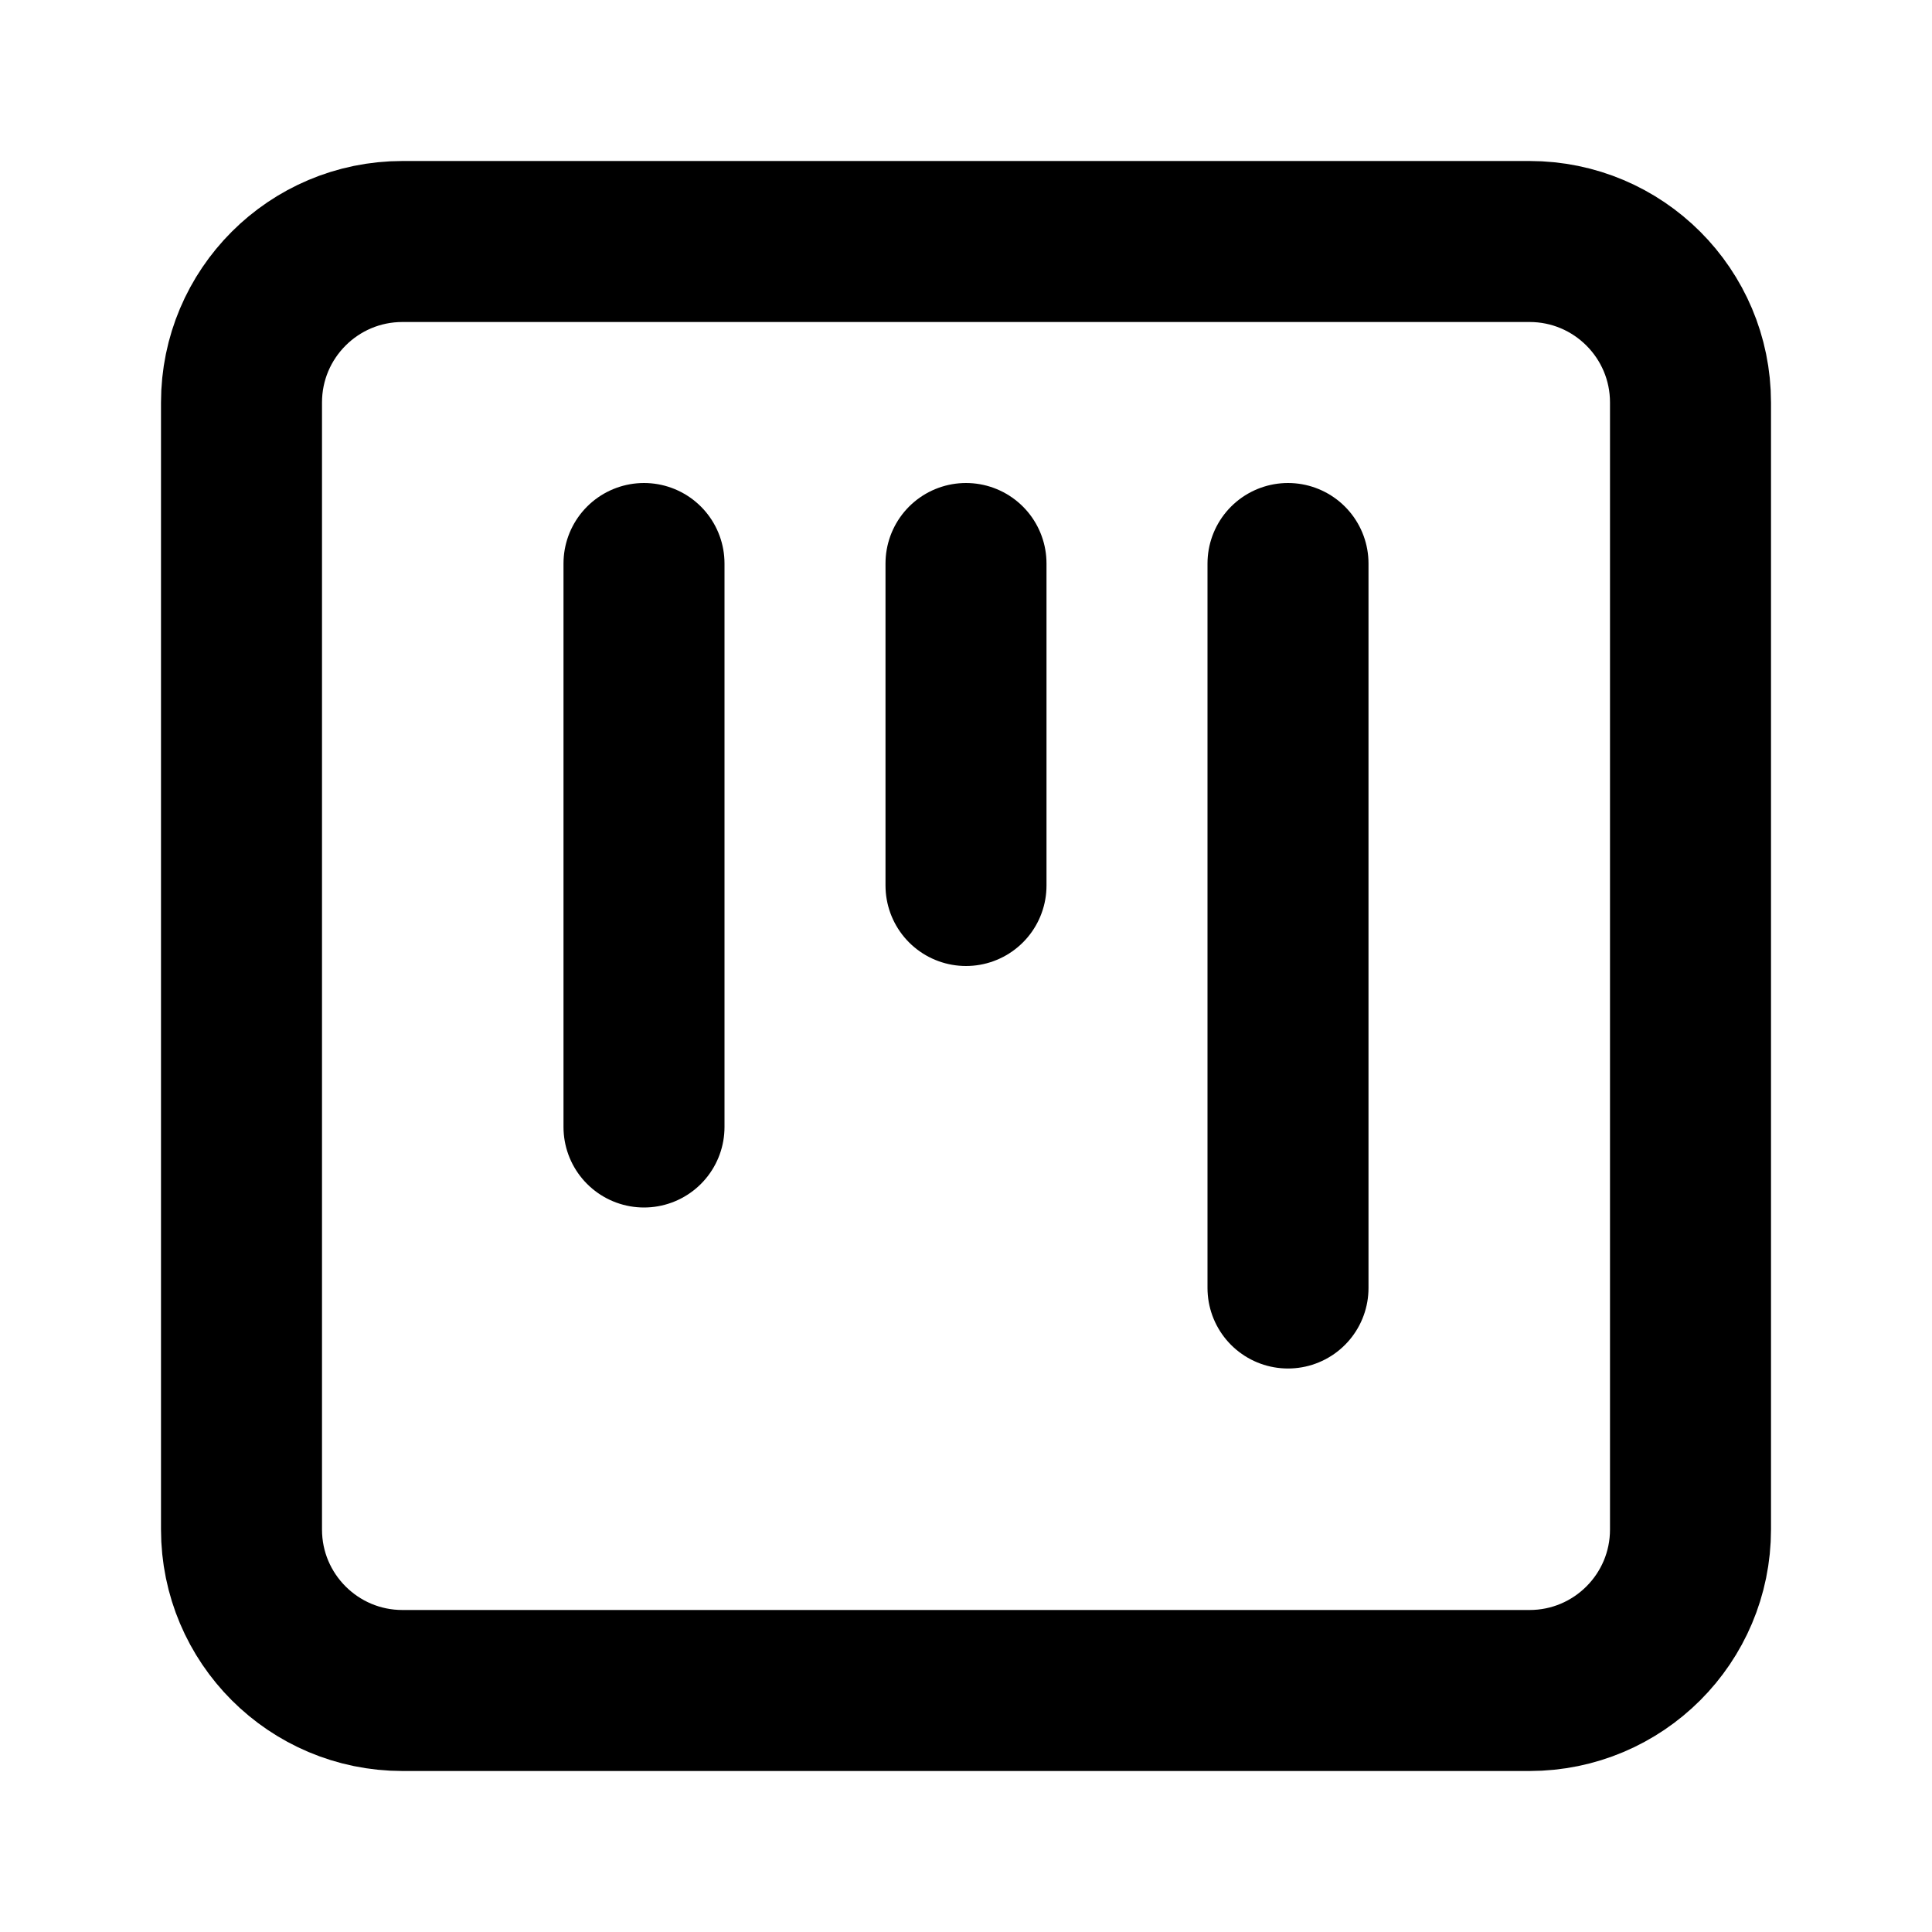
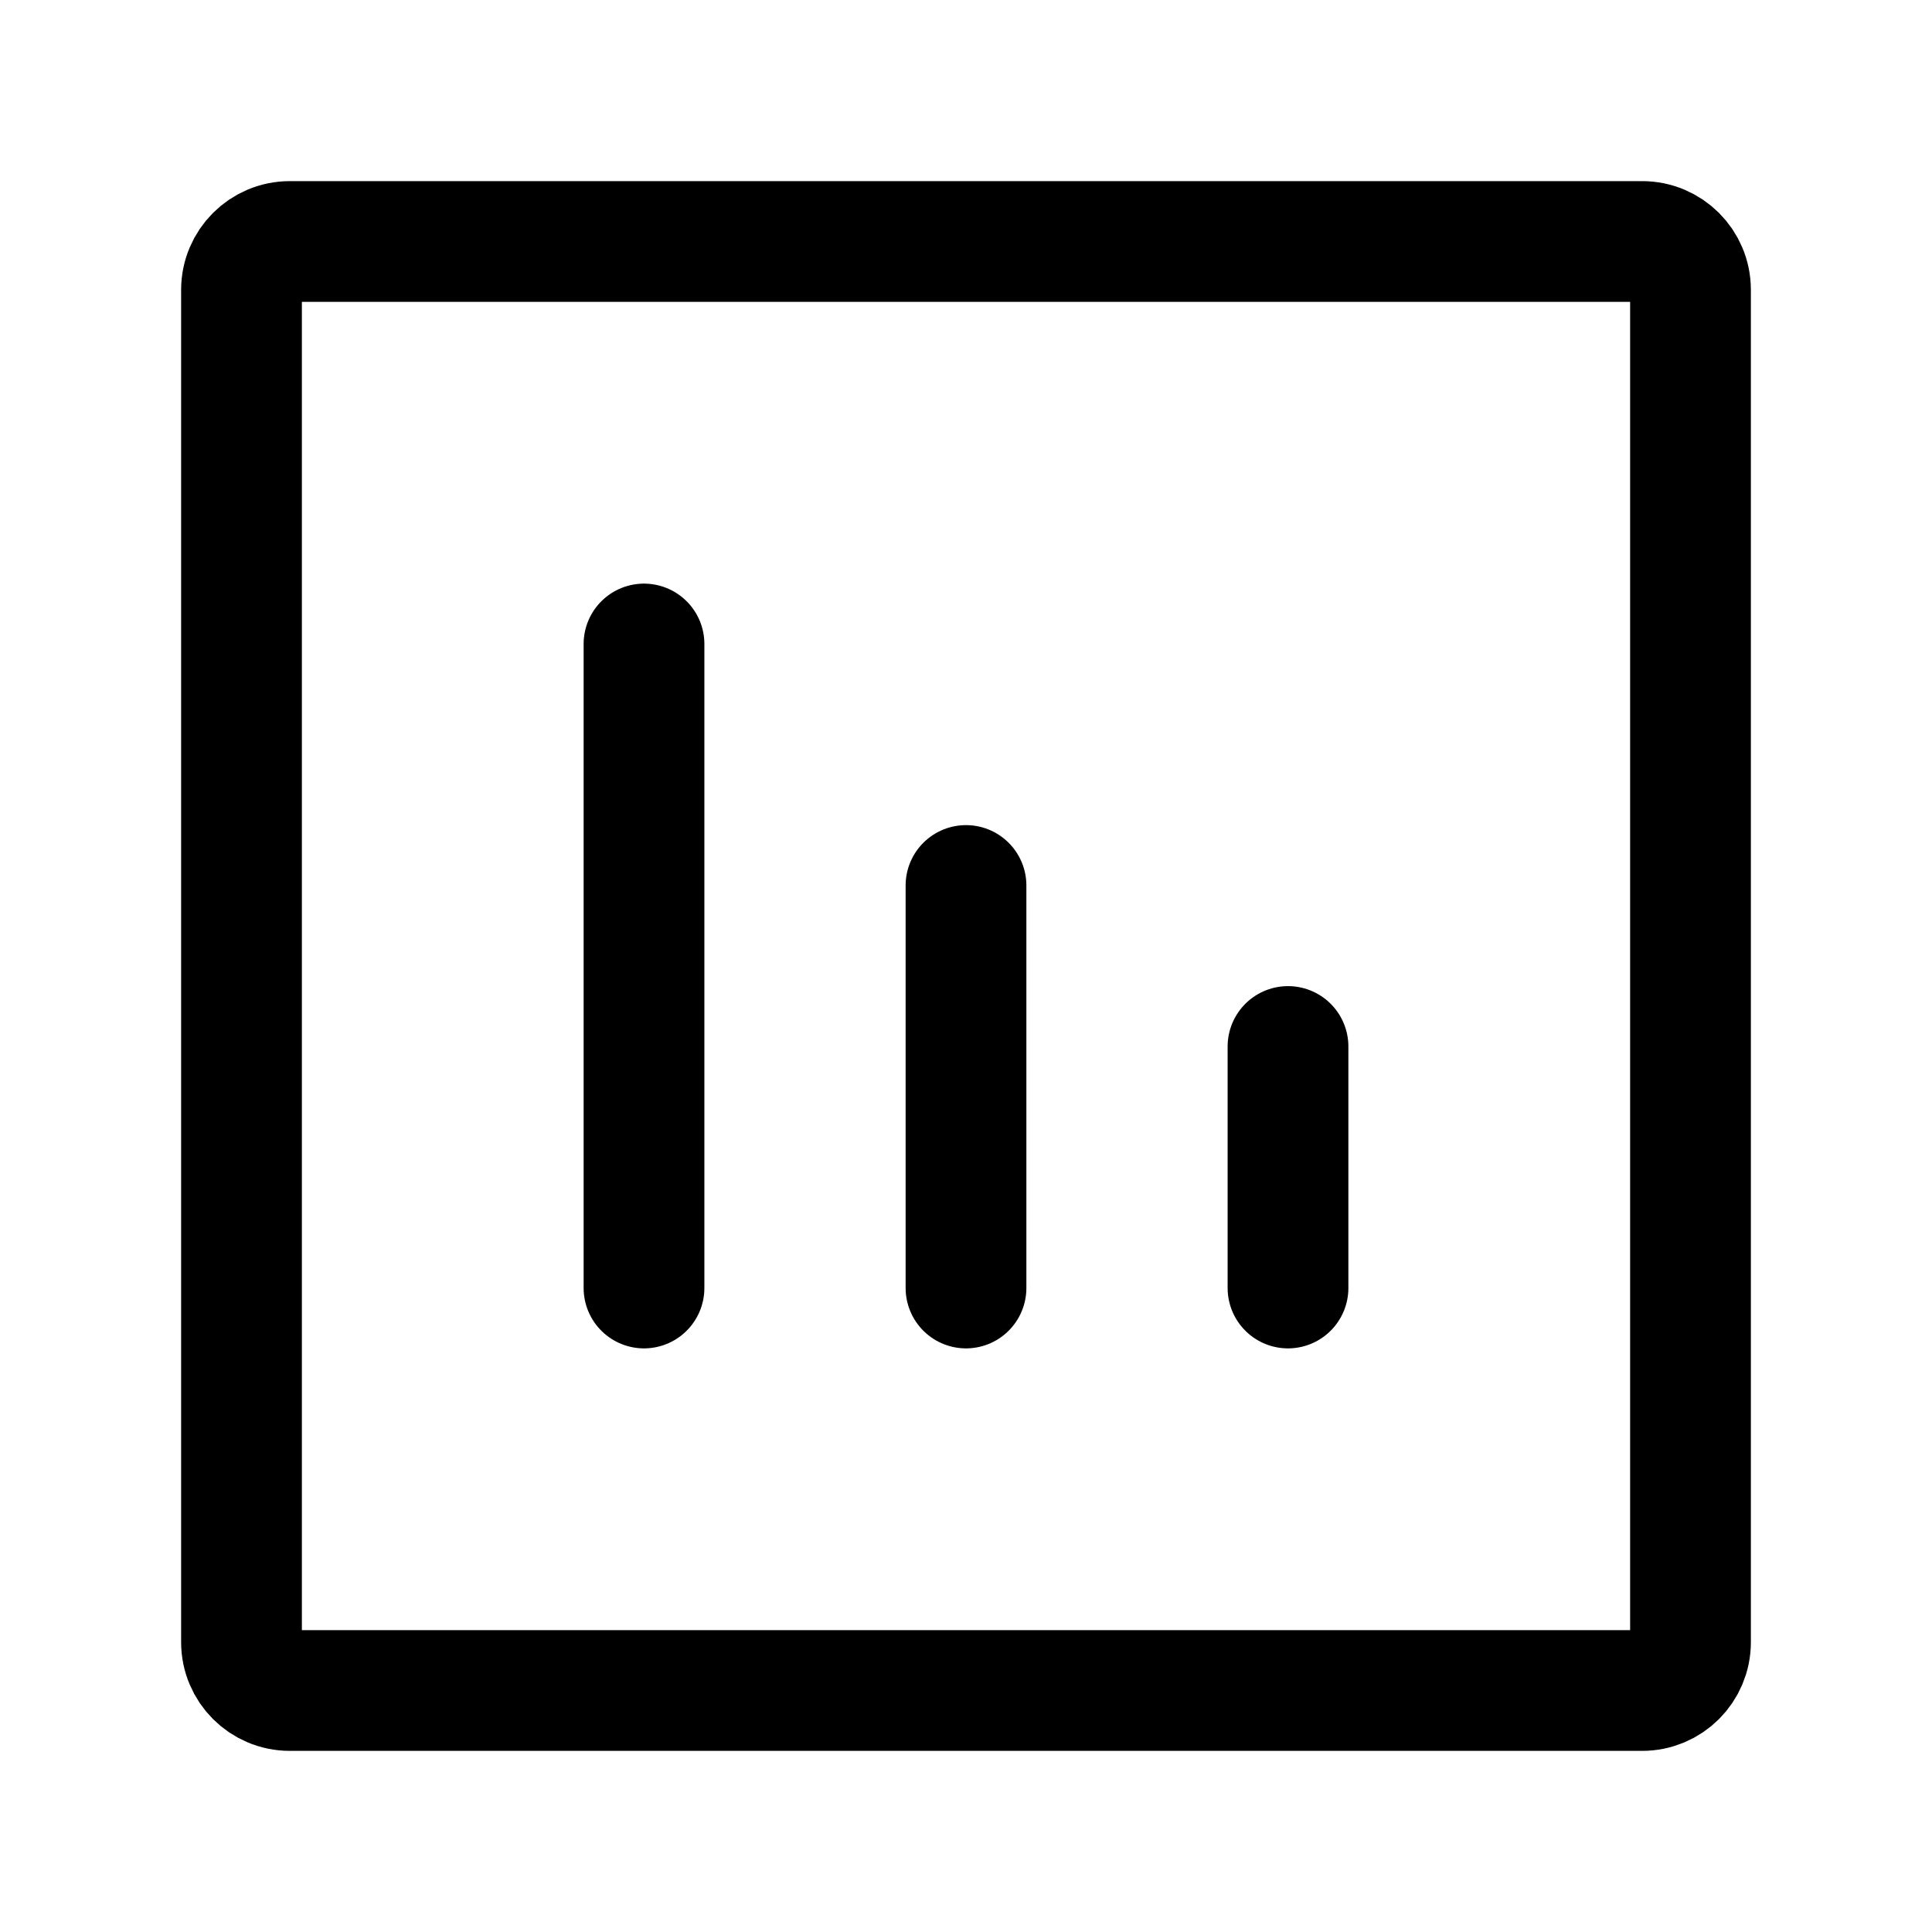
- <svg xmlns="http://www.w3.org/2000/svg" width="24" height="24" viewBox="0 0 24 24" fill="none" stroke="currentColor" stroke-width="2" stroke-linecap="round" stroke-linejoin="round" class="lucide lucide-square-kanban-icon lucide-square-kanban">
-   <rect width="18" height="18" x="3" y="3" rx="2" />
-   <path d="M8 7v7" />
-   <path d="M12 7v4" />
-   <path d="M16 7v9" />
+ <svg xmlns="http://www.w3.org/2000/svg" width="24px" height="24px" viewBox="0 0 24 24" fill="none" color="#000000">
+   <path d="M8 16L8 8" stroke="#000000" stroke-width="1.5" stroke-linecap="round" stroke-linejoin="round" />
+   <path d="M12 16L12 11" stroke="#000000" stroke-width="1.5" stroke-linecap="round" stroke-linejoin="round" />
+   <path d="M16 16L16 13" stroke="#000000" stroke-width="1.5" stroke-linecap="round" stroke-linejoin="round" />
+   <path d="M3 20.4V3.6C3 3.269 3.269 3 3.6 3H20.4C20.731 3 21 3.269 21 3.6V20.4C21 20.731 20.731 21 20.4 21H3.6C3.269 21 3 20.731 3 20.4Z" stroke="#000000" stroke-width="1.5" />
</svg>
